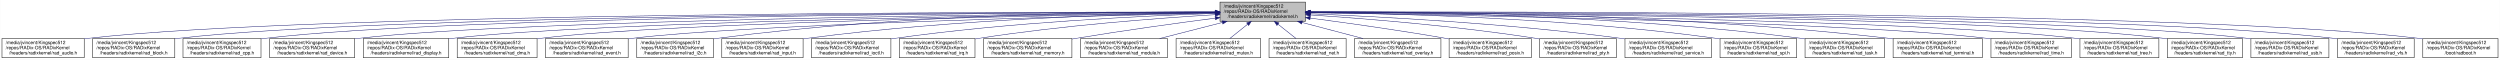
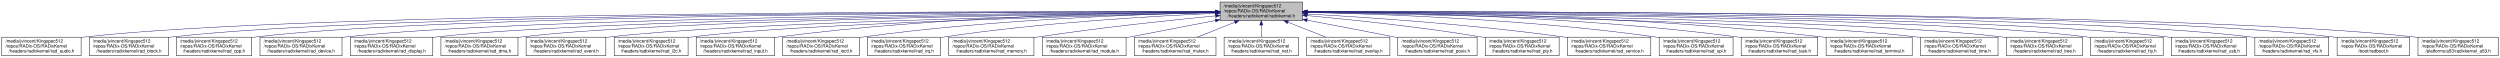
- <svg xmlns="http://www.w3.org/2000/svg" xmlns:xlink="http://www.w3.org/1999/xlink" width="5352pt" height="128pt" viewBox="0.00 0.00 5351.50 128.00">
+ <svg xmlns="http://www.w3.org/2000/svg" xmlns:xlink="http://www.w3.org/1999/xlink" width="5548pt" height="128pt" viewBox="0.00 0.00 5548.00 128.00">
  <g id="graph0" class="graph" transform="scale(1 1) rotate(0) translate(4 124)">
-     <polygon fill="white" stroke="transparent" points="-4,4 -4,-124 5347.5,-124 5347.5,4 -4,4" />
+     <polygon fill="white" stroke="transparent" points="-4,4 -4,-124 5544,-124 5544,4 -4,4" />
    <g id="node1" class="node">
      <g id="a_node1">
        <a xlink:title="Portable RADix kernel service ABI for RADLib and RADix-OS targets.">
-           <polygon fill="#bfbfbf" stroke="black" points="2607.5,-78.5 2607.5,-119.5 2790.5,-119.5 2790.5,-78.5 2607.5,-78.5" />
-           <text text-anchor="start" x="2615.5" y="-107.5" font-family="Helvetica,sans-Serif" font-size="10.00">/media/jvincent/Kingspec512</text>
-           <text text-anchor="start" x="2615.5" y="-96.5" font-family="Helvetica,sans-Serif" font-size="10.00">/repos/RADix-OS/RADixKernel</text>
-           <text text-anchor="middle" x="2699" y="-85.5" font-family="Helvetica,sans-Serif" font-size="10.00">/headers/radixkernel/radixkernel.h</text>
+           <polygon fill="#bfbfbf" stroke="black" points="2703.5,-78.5 2703.5,-119.5 2886.5,-119.5 2886.5,-78.5 2703.5,-78.5" />
+           <text text-anchor="start" x="2711.5" y="-107.5" font-family="Helvetica,sans-Serif" font-size="10.00">/media/jvincent/Kingspec512</text>
+           <text text-anchor="start" x="2711.5" y="-96.5" font-family="Helvetica,sans-Serif" font-size="10.00">/repos/RADix-OS/RADixKernel</text>
+           <text text-anchor="middle" x="2795" y="-85.5" font-family="Helvetica,sans-Serif" font-size="10.00">/headers/radixkernel/radixkernel.h</text>
        </a>
      </g>
    </g>
    <g id="node2" class="node">
      <g id="a_node2">
        <a xlink:href="rad__audio_8h_source.html" target="_top" xlink:title=" ">
          <polygon fill="white" stroke="black" points="0,-0.5 0,-41.5 176,-41.5 176,-0.5 0,-0.5" />
          <text text-anchor="start" x="8" y="-29.5" font-family="Helvetica,sans-Serif" font-size="10.00">/media/jvincent/Kingspec512</text>
          <text text-anchor="start" x="8" y="-18.5" font-family="Helvetica,sans-Serif" font-size="10.00">/repos/RADix-OS/RADixKernel</text>
          <text text-anchor="middle" x="88" y="-7.5" font-family="Helvetica,sans-Serif" font-size="10.00">/headers/radixkernel/rad_audio.h</text>
        </a>
      </g>
    </g>
    <g id="edge1" class="edge">
-       <path fill="none" stroke="midnightblue" d="M2597.2,-98.19C2188.27,-98.58 664.13,-96.28 185,-42 182.1,-41.67 179.15,-41.3 176.18,-40.89" />
-       <polygon fill="midnightblue" stroke="midnightblue" points="2597.24,-101.69 2607.24,-98.18 2597.23,-94.69 2597.24,-101.69" />
+       <path fill="none" stroke="midnightblue" d="M2693.22,-98.29C2274.55,-99.1 683.97,-98.32 185,-42 182.1,-41.67 179.15,-41.3 176.18,-40.89" />
+       <polygon fill="midnightblue" stroke="midnightblue" points="2693.49,-101.79 2703.48,-98.27 2693.47,-94.79 2693.49,-101.79" />
    </g>
    <g id="node3" class="node">
      <g id="a_node3">
        <a xlink:href="rad__block_8h_source.html" target="_top" xlink:title=" ">
          <polygon fill="white" stroke="black" points="194,-0.5 194,-41.5 370,-41.5 370,-0.5 194,-0.5" />
          <text text-anchor="start" x="202" y="-29.5" font-family="Helvetica,sans-Serif" font-size="10.00">/media/jvincent/Kingspec512</text>
          <text text-anchor="start" x="202" y="-18.5" font-family="Helvetica,sans-Serif" font-size="10.00">/repos/RADix-OS/RADixKernel</text>
          <text text-anchor="middle" x="282" y="-7.5" font-family="Helvetica,sans-Serif" font-size="10.00">/headers/radixkernel/rad_block.h</text>
        </a>
      </g>
    </g>
    <g id="edge2" class="edge">
-       <path fill="none" stroke="midnightblue" d="M2597.33,-98C2208.75,-97.61 817.32,-92.64 378,-42 375.38,-41.7 372.72,-41.36 370.05,-40.99" />
-       <polygon fill="midnightblue" stroke="midnightblue" points="2597.43,-101.5 2607.43,-98.01 2597.43,-94.5 2597.43,-101.5" />
+       <path fill="none" stroke="midnightblue" d="M2693.16,-98.11C2294.21,-98.17 837.04,-94.69 378,-42 375.38,-41.7 372.72,-41.36 370.05,-40.99" />
+       <polygon fill="midnightblue" stroke="midnightblue" points="2693.24,-101.61 2703.24,-98.11 2693.24,-94.61 2693.24,-101.61" />
    </g>
    <g id="node4" class="node">
      <g id="a_node4">
        <a xlink:href="rad__cpp_8h.html" target="_top" xlink:title="Small C++ convenience wrappers over the RADix-OS C kernel ABI.">
          <polygon fill="white" stroke="black" points="387.5,-0.5 387.5,-41.5 554.5,-41.5 554.5,-0.5 387.5,-0.5" />
          <text text-anchor="start" x="395.5" y="-29.5" font-family="Helvetica,sans-Serif" font-size="10.00">/media/jvincent/Kingspec512</text>
          <text text-anchor="start" x="395.5" y="-18.5" font-family="Helvetica,sans-Serif" font-size="10.00">/repos/RADix-OS/RADixKernel</text>
          <text text-anchor="middle" x="471" y="-7.5" font-family="Helvetica,sans-Serif" font-size="10.00">/headers/radixkernel/rad_cpp.h</text>
        </a>
      </g>
    </g>
    <g id="edge3" class="edge">
-       <path fill="none" stroke="midnightblue" d="M2597.22,-97.83C2228.72,-96.84 964.88,-89.94 564,-42 560.88,-41.63 557.72,-41.2 554.53,-40.73" />
-       <polygon fill="midnightblue" stroke="midnightblue" points="2597.32,-101.33 2607.33,-97.86 2597.34,-94.33 2597.32,-101.33" />
+       <path fill="none" stroke="midnightblue" d="M2693.15,-97.97C2314.01,-97.46 984.57,-92.06 564,-42 560.88,-41.63 557.72,-41.2 554.53,-40.73" />
+       <polygon fill="midnightblue" stroke="midnightblue" points="2693.28,-101.47 2703.28,-97.98 2693.29,-94.47 2693.28,-101.47" />
    </g>
    <g id="node5" class="node">
      <g id="a_node5">
        <a xlink:href="rad__device_8h_source.html" target="_top" xlink:title=" ">
          <polygon fill="white" stroke="black" points="573,-0.5 573,-41.5 755,-41.5 755,-0.5 573,-0.5" />
          <text text-anchor="start" x="581" y="-29.5" font-family="Helvetica,sans-Serif" font-size="10.00">/media/jvincent/Kingspec512</text>
          <text text-anchor="start" x="581" y="-18.5" font-family="Helvetica,sans-Serif" font-size="10.00">/repos/RADix-OS/RADixKernel</text>
          <text text-anchor="middle" x="664" y="-7.5" font-family="Helvetica,sans-Serif" font-size="10.00">/headers/radixkernel/rad_device.h</text>
        </a>
      </g>
    </g>
    <g id="edge4" class="edge">
-       <path fill="none" stroke="midnightblue" d="M2596.99,-97.32C2251.06,-94.64 1124.13,-82.93 764,-42 761.1,-41.67 758.15,-41.3 755.19,-40.9" />
-       <polygon fill="midnightblue" stroke="midnightblue" points="2597.21,-100.82 2607.24,-97.39 2597.27,-93.82 2597.21,-100.82" />
+       <path fill="none" stroke="midnightblue" d="M2693.4,-97.48C2336.89,-95.31 1143.94,-84.92 764,-42 761.1,-41.67 758.15,-41.3 755.19,-40.9" />
+       <polygon fill="midnightblue" stroke="midnightblue" points="2693.43,-100.98 2703.45,-97.54 2693.47,-93.98 2693.43,-100.98" />
    </g>
    <g id="node6" class="node">
      <g id="a_node6">
        <a xlink:href="rad__display_8h_source.html" target="_top" xlink:title=" ">
          <polygon fill="white" stroke="black" points="773.5,-0.5 773.5,-41.5 956.5,-41.5 956.5,-0.5 773.5,-0.5" />
          <text text-anchor="start" x="781.5" y="-29.5" font-family="Helvetica,sans-Serif" font-size="10.00">/media/jvincent/Kingspec512</text>
          <text text-anchor="start" x="781.5" y="-18.5" font-family="Helvetica,sans-Serif" font-size="10.00">/repos/RADix-OS/RADixKernel</text>
          <text text-anchor="middle" x="865" y="-7.5" font-family="Helvetica,sans-Serif" font-size="10.00">/headers/radixkernel/rad_display.h</text>
        </a>
      </g>
    </g>
    <g id="edge5" class="edge">
-       <path fill="none" stroke="midnightblue" d="M2597.04,-96.92C2275.33,-93.16 1284.13,-78.81 965,-42 962.27,-41.69 959.51,-41.34 956.73,-40.96" />
-       <polygon fill="midnightblue" stroke="midnightblue" points="2597.24,-100.42 2607.28,-97.04 2597.32,-93.42 2597.24,-100.42" />
+       <path fill="none" stroke="midnightblue" d="M2693.15,-97.12C2359.85,-93.89 1303.73,-80.78 965,-42 962.27,-41.69 959.51,-41.34 956.73,-40.96" />
+       <polygon fill="midnightblue" stroke="midnightblue" points="2693.24,-100.62 2703.27,-97.22 2693.31,-93.62 2693.24,-100.62" />
    </g>
    <g id="node7" class="node">
      <g id="a_node7">
        <a xlink:href="rad__dma_8h_source.html" target="_top" xlink:title=" ">
          <polygon fill="white" stroke="black" points="974.5,-0.5 974.5,-41.5 1145.5,-41.5 1145.5,-0.5 974.5,-0.5" />
          <text text-anchor="start" x="982.5" y="-29.5" font-family="Helvetica,sans-Serif" font-size="10.00">/media/jvincent/Kingspec512</text>
          <text text-anchor="start" x="982.5" y="-18.5" font-family="Helvetica,sans-Serif" font-size="10.00">/repos/RADix-OS/RADixKernel</text>
          <text text-anchor="middle" x="1060" y="-7.5" font-family="Helvetica,sans-Serif" font-size="10.00">/headers/radixkernel/rad_dma.h</text>
        </a>
      </g>
    </g>
    <g id="edge6" class="edge">
-       <path fill="none" stroke="midnightblue" d="M2597.04,-96.61C2299.31,-92.2 1434.53,-76.66 1154,-42 1151.27,-41.66 1148.5,-41.29 1145.7,-40.88" />
-       <polygon fill="midnightblue" stroke="midnightblue" points="2597.34,-100.12 2607.39,-96.77 2597.45,-93.12 2597.34,-100.12" />
+       <path fill="none" stroke="midnightblue" d="M2692.94,-96.86C2382.74,-93.04 1453.97,-78.74 1154,-42 1151.27,-41.67 1148.5,-41.29 1145.7,-40.88" />
+       <polygon fill="midnightblue" stroke="midnightblue" points="2693.23,-100.37 2703.27,-96.99 2693.31,-93.37 2693.23,-100.37" />
    </g>
    <g id="node8" class="node">
      <g id="a_node8">
        <a xlink:href="rad__event_8h_source.html" target="_top" xlink:title=" ">
          <polygon fill="white" stroke="black" points="1163.5,-0.5 1163.5,-41.5 1340.5,-41.5 1340.5,-0.5 1163.5,-0.5" />
          <text text-anchor="start" x="1171.5" y="-29.5" font-family="Helvetica,sans-Serif" font-size="10.00">/media/jvincent/Kingspec512</text>
          <text text-anchor="start" x="1171.5" y="-18.5" font-family="Helvetica,sans-Serif" font-size="10.00">/repos/RADix-OS/RADixKernel</text>
          <text text-anchor="middle" x="1252" y="-7.5" font-family="Helvetica,sans-Serif" font-size="10.00">/headers/radixkernel/rad_event.h</text>
        </a>
      </g>
    </g>
    <g id="edge7" class="edge">
-       <path fill="none" stroke="midnightblue" d="M2596.95,-95.88C2325.69,-89.9 1591.07,-71.41 1350,-42 1346.9,-41.62 1343.75,-41.2 1340.57,-40.74" />
-       <polygon fill="midnightblue" stroke="midnightblue" points="2597.11,-99.38 2607.18,-96.1 2597.26,-92.38 2597.11,-99.38" />
+       <path fill="none" stroke="midnightblue" d="M2692.77,-96.2C2408.14,-90.85 1610.36,-73.4 1350,-42 1346.9,-41.63 1343.75,-41.21 1340.57,-40.75" />
+       <polygon fill="midnightblue" stroke="midnightblue" points="2693.02,-99.71 2703.09,-96.39 2693.15,-92.71 2693.02,-99.71" />
    </g>
    <g id="node9" class="node">
      <g id="a_node9">
        <a xlink:href="rad__i2c_8h_source.html" target="_top" xlink:title=" ">
          <polygon fill="white" stroke="black" points="1359,-0.5 1359,-41.5 1523,-41.5 1523,-0.5 1359,-0.5" />
          <text text-anchor="start" x="1367" y="-29.5" font-family="Helvetica,sans-Serif" font-size="10.00">/media/jvincent/Kingspec512</text>
          <text text-anchor="start" x="1367" y="-18.5" font-family="Helvetica,sans-Serif" font-size="10.00">/repos/RADix-OS/RADixKernel</text>
          <text text-anchor="middle" x="1441" y="-7.5" font-family="Helvetica,sans-Serif" font-size="10.00">/headers/radixkernel/rad_i2c.h</text>
        </a>
      </g>
    </g>
    <g id="edge8" class="edge">
-       <path fill="none" stroke="midnightblue" d="M2597.3,-98.86C2393.98,-99.31 1923.26,-94.01 1532,-42 1529.11,-41.62 1526.18,-41.19 1523.23,-40.72" />
-       <polygon fill="midnightblue" stroke="midnightblue" points="2597.38,-102.36 2607.37,-98.83 2597.36,-95.36 2597.38,-102.36" />
+       <path fill="none" stroke="midnightblue" d="M2693.07,-95.74C2434.11,-89.65 1755.61,-71.31 1532,-42 1529.11,-41.62 1526.18,-41.2 1523.23,-40.74" />
+       <polygon fill="midnightblue" stroke="midnightblue" points="2693.14,-99.25 2703.22,-95.98 2693.3,-92.25 2693.14,-99.25" />
    </g>
    <g id="node10" class="node">
      <g id="a_node10">
        <a xlink:href="rad__input_8h_source.html" target="_top" xlink:title=" ">
          <polygon fill="white" stroke="black" points="1541,-0.5 1541,-41.5 1715,-41.5 1715,-0.5 1541,-0.5" />
          <text text-anchor="start" x="1549" y="-29.5" font-family="Helvetica,sans-Serif" font-size="10.00">/media/jvincent/Kingspec512</text>
          <text text-anchor="start" x="1549" y="-18.5" font-family="Helvetica,sans-Serif" font-size="10.00">/repos/RADix-OS/RADixKernel</text>
          <text text-anchor="middle" x="1628" y="-7.5" font-family="Helvetica,sans-Serif" font-size="10.00">/headers/radixkernel/rad_input.h</text>
        </a>
      </g>
    </g>
    <g id="edge9" class="edge">
-       <path fill="none" stroke="midnightblue" d="M2597.03,-97.1C2419.08,-94.42 2040.58,-83.84 1724,-42 1721.05,-41.61 1718.05,-41.18 1715.02,-40.72" />
-       <polygon fill="midnightblue" stroke="midnightblue" points="2597.12,-100.6 2607.17,-97.25 2597.22,-93.6 2597.12,-100.6" />
+       <path fill="none" stroke="midnightblue" d="M2693.22,-97.85C2502.35,-96.43 2077.96,-87.85 1724,-42 1721.05,-41.62 1718.05,-41.19 1715.02,-40.74" />
+       <polygon fill="midnightblue" stroke="midnightblue" points="2693.22,-101.35 2703.24,-97.92 2693.26,-94.35 2693.22,-101.35" />
    </g>
    <g id="node11" class="node">
      <g id="a_node11">
        <a xlink:href="rad__ioctl_8h_source.html" target="_top" xlink:title=" ">
          <polygon fill="white" stroke="black" points="1733,-0.5 1733,-41.5 1903,-41.5 1903,-0.5 1733,-0.5" />
          <text text-anchor="start" x="1741" y="-29.5" font-family="Helvetica,sans-Serif" font-size="10.00">/media/jvincent/Kingspec512</text>
          <text text-anchor="start" x="1741" y="-18.5" font-family="Helvetica,sans-Serif" font-size="10.00">/repos/RADix-OS/RADixKernel</text>
          <text text-anchor="middle" x="1818" y="-7.5" font-family="Helvetica,sans-Serif" font-size="10.00">/headers/radixkernel/rad_ioctl.h</text>
        </a>
      </g>
    </g>
    <g id="edge10" class="edge">
-       <path fill="none" stroke="midnightblue" d="M2597.23,-95.26C2446.79,-90.2 2156.45,-76.53 1912,-42 1909.11,-41.59 1906.17,-41.15 1903.21,-40.67" />
-       <polygon fill="midnightblue" stroke="midnightblue" points="2597.27,-98.77 2607.38,-95.6 2597.5,-91.77 2597.27,-98.77" />
+       <path fill="none" stroke="midnightblue" d="M2693.23,-96.37C2528.41,-92.66 2193.16,-80.61 1912,-42 1909.11,-41.6 1906.17,-41.17 1903.21,-40.7" />
+       <polygon fill="midnightblue" stroke="midnightblue" points="2693.28,-99.88 2703.36,-96.6 2693.44,-92.88 2693.28,-99.88" />
    </g>
    <g id="node12" class="node">
      <g id="a_node12">
        <a xlink:href="rad__irq_8h_source.html" target="_top" xlink:title=" ">
          <polygon fill="white" stroke="black" points="1921,-0.5 1921,-41.5 2083,-41.5 2083,-0.5 1921,-0.5" />
          <text text-anchor="start" x="1929" y="-29.5" font-family="Helvetica,sans-Serif" font-size="10.00">/media/jvincent/Kingspec512</text>
          <text text-anchor="start" x="1929" y="-18.5" font-family="Helvetica,sans-Serif" font-size="10.00">/repos/RADix-OS/RADixKernel</text>
          <text text-anchor="middle" x="2002" y="-7.5" font-family="Helvetica,sans-Serif" font-size="10.00">/headers/radixkernel/rad_irq.h</text>
        </a>
      </g>
    </g>
    <g id="edge11" class="edge">
-       <path fill="none" stroke="midnightblue" d="M2597.29,-92.56C2476.33,-85.19 2268.57,-69.65 2092,-42 2089.15,-41.55 2086.26,-41.07 2083.35,-40.56" />
-       <polygon fill="midnightblue" stroke="midnightblue" points="2597.1,-96.06 2607.29,-93.17 2597.52,-89.07 2597.1,-96.06" />
+       <path fill="none" stroke="midnightblue" d="M2693.17,-94.34C2555.98,-88.39 2304.47,-73.91 2092,-42 2089.15,-41.57 2086.26,-41.11 2083.34,-40.61" />
+       <polygon fill="midnightblue" stroke="midnightblue" points="2693.11,-97.84 2703.26,-94.77 2693.41,-90.84 2693.11,-97.84" />
    </g>
    <g id="node13" class="node">
      <g id="a_node13">
        <a xlink:href="rad__memory_8h_source.html" target="_top" xlink:title=" ">
          <polygon fill="white" stroke="black" points="2101.5,-0.5 2101.5,-41.5 2290.5,-41.5 2290.5,-0.5 2101.5,-0.5" />
          <text text-anchor="start" x="2109.5" y="-29.5" font-family="Helvetica,sans-Serif" font-size="10.00">/media/jvincent/Kingspec512</text>
          <text text-anchor="start" x="2109.5" y="-18.5" font-family="Helvetica,sans-Serif" font-size="10.00">/repos/RADix-OS/RADixKernel</text>
          <text text-anchor="middle" x="2196" y="-7.5" font-family="Helvetica,sans-Serif" font-size="10.00">/headers/radixkernel/rad_memory.h</text>
        </a>
      </g>
    </g>
    <g id="edge12" class="edge">
-       <path fill="none" stroke="midnightblue" d="M2597.12,-85.14C2516.36,-74.61 2400.75,-58.75 2300,-42 2296.92,-41.49 2293.78,-40.95 2290.62,-40.41" />
-       <polygon fill="midnightblue" stroke="midnightblue" points="2596.91,-88.65 2607.28,-86.47 2597.82,-81.71 2596.91,-88.65" />
+       <path fill="none" stroke="midnightblue" d="M2693.36,-88.82C2593.08,-79.22 2435.56,-62.67 2300,-42 2296.91,-41.53 2293.77,-41.03 2290.61,-40.52" />
+       <polygon fill="midnightblue" stroke="midnightblue" points="2693.2,-92.32 2703.49,-89.79 2693.86,-85.35 2693.2,-92.32" />
    </g>
    <g id="node14" class="node">
      <g id="a_node14">
        <a xlink:href="rad__module_8h_source.html" target="_top" xlink:title=" ">
          <polygon fill="white" stroke="black" points="2309,-0.5 2309,-41.5 2495,-41.5 2495,-0.5 2309,-0.5" />
          <text text-anchor="start" x="2317" y="-29.5" font-family="Helvetica,sans-Serif" font-size="10.00">/media/jvincent/Kingspec512</text>
          <text text-anchor="start" x="2317" y="-18.5" font-family="Helvetica,sans-Serif" font-size="10.00">/repos/RADix-OS/RADixKernel</text>
          <text text-anchor="middle" x="2402" y="-7.5" font-family="Helvetica,sans-Serif" font-size="10.00">/headers/radixkernel/rad_module.h</text>
        </a>
      </g>
    </g>
    <g id="edge13" class="edge">
-       <path fill="none" stroke="midnightblue" d="M2612.73,-75.92C2570.19,-65.04 2519.32,-52.02 2478.23,-41.51" />
-       <polygon fill="midnightblue" stroke="midnightblue" points="2611.96,-79.34 2622.52,-78.43 2613.69,-72.56 2611.96,-79.34" />
+       <path fill="none" stroke="midnightblue" d="M2693.34,-78.53C2637.45,-67.8 2566.89,-54.22 2504,-42 2501.08,-41.43 2498.11,-40.85 2495.11,-40.27" />
+       <polygon fill="midnightblue" stroke="midnightblue" points="2692.76,-81.98 2703.24,-80.43 2694.08,-75.11 2692.76,-81.98" />
    </g>
    <g id="node15" class="node">
      <g id="a_node15">
        <a xlink:href="rad__mutex_8h_source.html" target="_top" xlink:title=" ">
          <polygon fill="white" stroke="black" points="2513.5,-0.5 2513.5,-41.5 2694.5,-41.5 2694.5,-0.5 2513.5,-0.5" />
          <text text-anchor="start" x="2521.5" y="-29.5" font-family="Helvetica,sans-Serif" font-size="10.00">/media/jvincent/Kingspec512</text>
          <text text-anchor="start" x="2521.5" y="-18.5" font-family="Helvetica,sans-Serif" font-size="10.00">/repos/RADix-OS/RADixKernel</text>
          <text text-anchor="middle" x="2604" y="-7.5" font-family="Helvetica,sans-Serif" font-size="10.00">/headers/radixkernel/rad_mutex.h</text>
        </a>
      </g>
    </g>
    <g id="edge14" class="edge">
-       <path fill="none" stroke="midnightblue" d="M2666.58,-72.06C2654.07,-62.06 2640.01,-50.8 2628.38,-41.51" />
-       <polygon fill="midnightblue" stroke="midnightblue" points="2664.54,-74.91 2674.54,-78.43 2668.91,-69.45 2664.54,-74.91" />
+       <path fill="none" stroke="midnightblue" d="M2736.21,-74.61C2709.55,-64 2678.39,-51.6 2653.02,-41.51" />
+       <polygon fill="midnightblue" stroke="midnightblue" points="2735.23,-77.98 2745.81,-78.43 2737.82,-71.48 2735.23,-77.98" />
    </g>
    <g id="node16" class="node">
      <g id="a_node16">
        <a xlink:href="rad__net_8h_source.html" target="_top" xlink:title=" ">
          <polygon fill="white" stroke="black" points="2712.5,-0.5 2712.5,-41.5 2877.5,-41.5 2877.5,-0.5 2712.5,-0.5" />
          <text text-anchor="start" x="2720.5" y="-29.5" font-family="Helvetica,sans-Serif" font-size="10.00">/media/jvincent/Kingspec512</text>
          <text text-anchor="start" x="2720.5" y="-18.5" font-family="Helvetica,sans-Serif" font-size="10.00">/repos/RADix-OS/RADixKernel</text>
          <text text-anchor="middle" x="2795" y="-7.5" font-family="Helvetica,sans-Serif" font-size="10.00">/headers/radixkernel/rad_net.h</text>
        </a>
      </g>
    </g>
    <g id="edge15" class="edge">
-       <path fill="none" stroke="midnightblue" d="M2731.76,-72.06C2744.4,-62.06 2758.62,-50.8 2770.36,-41.51" />
-       <polygon fill="midnightblue" stroke="midnightblue" points="2729.39,-69.48 2723.72,-78.43 2733.74,-74.97 2729.39,-69.48" />
+       <path fill="none" stroke="midnightblue" d="M2795,-68.3C2795,-59.3 2795,-49.65 2795,-41.51" />
+       <polygon fill="midnightblue" stroke="midnightblue" points="2791.5,-68.43 2795,-78.43 2798.5,-68.43 2791.5,-68.43" />
    </g>
    <g id="node17" class="node">
      <g id="a_node17">
        <a xlink:href="rad__overlay_8h_source.html" target="_top" xlink:title=" ">
          <polygon fill="white" stroke="black" points="2895.5,-0.5 2895.5,-41.5 3080.5,-41.5 3080.5,-0.5 2895.5,-0.5" />
          <text text-anchor="start" x="2903.5" y="-29.5" font-family="Helvetica,sans-Serif" font-size="10.00">/media/jvincent/Kingspec512</text>
          <text text-anchor="start" x="2903.5" y="-18.5" font-family="Helvetica,sans-Serif" font-size="10.00">/repos/RADix-OS/RADixKernel</text>
          <text text-anchor="middle" x="2988" y="-7.5" font-family="Helvetica,sans-Serif" font-size="10.00">/headers/radixkernel/rad_overlay.h</text>
        </a>
      </g>
    </g>
    <g id="edge16" class="edge">
-       <path fill="none" stroke="midnightblue" d="M2783.2,-75.86C2824.55,-64.98 2873.92,-52 2913.83,-41.51" />
-       <polygon fill="midnightblue" stroke="midnightblue" points="2782.21,-72.5 2773.42,-78.43 2783.99,-79.27 2782.21,-72.5" />
+       <path fill="none" stroke="midnightblue" d="M2854.05,-74.75C2881.06,-64.11 2912.72,-51.65 2938.47,-41.51" />
+       <polygon fill="midnightblue" stroke="midnightblue" points="2852.72,-71.51 2844.7,-78.43 2855.29,-78.02 2852.72,-71.51" />
    </g>
    <g id="node18" class="node">
      <g id="a_node18">
        <a xlink:href="rad__posix_8h_source.html" target="_top" xlink:title=" ">
          <polygon fill="white" stroke="black" points="3098,-0.5 3098,-41.5 3274,-41.5 3274,-0.5 3098,-0.5" />
          <text text-anchor="start" x="3106" y="-29.5" font-family="Helvetica,sans-Serif" font-size="10.00">/media/jvincent/Kingspec512</text>
          <text text-anchor="start" x="3106" y="-18.5" font-family="Helvetica,sans-Serif" font-size="10.00">/repos/RADix-OS/RADixKernel</text>
          <text text-anchor="middle" x="3186" y="-7.5" font-family="Helvetica,sans-Serif" font-size="10.00">/headers/radixkernel/rad_posix.h</text>
        </a>
      </g>
    </g>
    <g id="edge17" class="edge">
-       <path fill="none" stroke="midnightblue" d="M2800.47,-85.25C2879.56,-74.89 2992.03,-59.2 3090,-42 3092.6,-41.54 3095.24,-41.07 3097.89,-40.58" />
-       <polygon fill="midnightblue" stroke="midnightblue" points="2799.97,-81.79 2790.51,-86.56 2800.88,-88.73 2799.97,-81.79" />
+       <path fill="none" stroke="midnightblue" d="M2896.84,-79.13C2953.72,-68.47 3025.85,-54.77 3090,-42 3092.59,-41.48 3095.21,-40.96 3097.87,-40.42" />
+       <polygon fill="midnightblue" stroke="midnightblue" points="2895.95,-75.73 2886.77,-81.01 2897.24,-82.62 2895.95,-75.73" />
    </g>
    <g id="node19" class="node">
      <g id="a_node19">
        <a xlink:href="rad__pty_8h_source.html" target="_top" xlink:title=" ">
          <polygon fill="white" stroke="black" points="3292,-0.5 3292,-41.5 3456,-41.5 3456,-0.5 3292,-0.5" />
          <text text-anchor="start" x="3300" y="-29.5" font-family="Helvetica,sans-Serif" font-size="10.00">/media/jvincent/Kingspec512</text>
          <text text-anchor="start" x="3300" y="-18.5" font-family="Helvetica,sans-Serif" font-size="10.00">/repos/RADix-OS/RADixKernel</text>
          <text text-anchor="middle" x="3374" y="-7.5" font-family="Helvetica,sans-Serif" font-size="10.00">/headers/radixkernel/rad_pty.h</text>
        </a>
      </g>
    </g>
    <g id="edge18" class="edge">
-       <path fill="none" stroke="midnightblue" d="M2800.73,-91.98C2917.63,-84.2 3114.96,-68.42 3283,-42 3285.88,-41.55 3288.8,-41.06 3291.74,-40.54" />
-       <polygon fill="midnightblue" stroke="midnightblue" points="2800.47,-88.49 2790.72,-92.64 2800.93,-95.48 2800.47,-88.49" />
+       <path fill="none" stroke="midnightblue" d="M2896.68,-89.38C2995.69,-80.27 3150.24,-64.15 3283,-42 3285.87,-41.52 3288.79,-41.01 3291.73,-40.48" />
+       <polygon fill="midnightblue" stroke="midnightblue" points="2896.32,-85.9 2886.68,-90.29 2896.96,-92.87 2896.32,-85.9" />
    </g>
    <g id="node20" class="node">
      <g id="a_node20">
        <a xlink:href="rad__service_8h_source.html" target="_top" xlink:title=" ">
          <polygon fill="white" stroke="black" points="3474.5,-0.5 3474.5,-41.5 3659.5,-41.5 3659.5,-0.5 3474.5,-0.5" />
          <text text-anchor="start" x="3482.5" y="-29.5" font-family="Helvetica,sans-Serif" font-size="10.00">/media/jvincent/Kingspec512</text>
          <text text-anchor="start" x="3482.5" y="-18.5" font-family="Helvetica,sans-Serif" font-size="10.00">/repos/RADix-OS/RADixKernel</text>
          <text text-anchor="middle" x="3567" y="-7.5" font-family="Helvetica,sans-Serif" font-size="10.00">/headers/radixkernel/rad_service.h</text>
        </a>
      </g>
    </g>
    <g id="edge19" class="edge">
-       <path fill="none" stroke="midnightblue" d="M2801.12,-94.45C2948.33,-88.45 3228.5,-73.71 3465,-42 3468.04,-41.59 3471.13,-41.15 3474.24,-40.68" />
-       <polygon fill="midnightblue" stroke="midnightblue" points="2800.6,-90.97 2790.75,-94.87 2800.88,-97.97 2800.6,-90.97" />
+       <path fill="none" stroke="midnightblue" d="M2896.73,-92.99C3028.36,-85.72 3264.58,-69.94 3465,-42 3468.04,-41.58 3471.12,-41.12 3474.23,-40.64" />
+       <polygon fill="midnightblue" stroke="midnightblue" points="2896.45,-89.5 2886.66,-93.55 2896.83,-96.49 2896.45,-89.5" />
    </g>
    <g id="node21" class="node">
      <g id="a_node21">
        <a xlink:href="rad__spi_8h_source.html" target="_top" xlink:title=" ">
          <polygon fill="white" stroke="black" points="3678,-0.5 3678,-41.5 3842,-41.5 3842,-0.5 3678,-0.5" />
          <text text-anchor="start" x="3686" y="-29.5" font-family="Helvetica,sans-Serif" font-size="10.00">/media/jvincent/Kingspec512</text>
          <text text-anchor="start" x="3686" y="-18.5" font-family="Helvetica,sans-Serif" font-size="10.00">/repos/RADix-OS/RADixKernel</text>
          <text text-anchor="middle" x="3760" y="-7.5" font-family="Helvetica,sans-Serif" font-size="10.00">/headers/radixkernel/rad_spi.h</text>
        </a>
      </g>
    </g>
    <g id="edge20" class="edge">
-       <path fill="none" stroke="midnightblue" d="M2800.84,-97.42C2978.09,-95.23 3354.48,-85.36 3669,-42 3671.88,-41.6 3674.81,-41.16 3677.77,-40.69" />
-       <polygon fill="midnightblue" stroke="midnightblue" points="2800.7,-93.92 2790.74,-97.54 2800.78,-100.92 2800.7,-93.92" />
+       <path fill="none" stroke="midnightblue" d="M2896.74,-96.5C3060.27,-92.96 3391.39,-81.17 3669,-42 3671.88,-41.59 3674.81,-41.14 3677.76,-40.66" />
+       <polygon fill="midnightblue" stroke="midnightblue" points="2896.61,-93 2886.69,-96.71 2896.76,-100 2896.61,-93" />
    </g>
    <g id="node22" class="node">
      <g id="a_node22">
        <a xlink:href="rad__task_8h_source.html" target="_top" xlink:title=" ">
          <polygon fill="white" stroke="black" points="3860,-0.5 3860,-41.5 4030,-41.5 4030,-0.5 3860,-0.5" />
          <text text-anchor="start" x="3868" y="-29.5" font-family="Helvetica,sans-Serif" font-size="10.00">/media/jvincent/Kingspec512</text>
          <text text-anchor="start" x="3868" y="-18.5" font-family="Helvetica,sans-Serif" font-size="10.00">/repos/RADix-OS/RADixKernel</text>
          <text text-anchor="middle" x="3945" y="-7.5" font-family="Helvetica,sans-Serif" font-size="10.00">/headers/radixkernel/rad_task.h</text>
        </a>
      </g>
    </g>
    <g id="edge21" class="edge">
-       <path fill="none" stroke="midnightblue" d="M2800.81,-98.54C3002.24,-98.39 3465.53,-92.05 3851,-42 3853.9,-41.62 3856.83,-41.21 3859.8,-40.75" />
-       <polygon fill="midnightblue" stroke="midnightblue" points="2800.54,-95.04 2790.54,-98.54 2800.54,-102.04 2800.54,-95.04" />
+       <path fill="none" stroke="midnightblue" d="M2896.74,-97.89C3085.62,-96.51 3502.94,-87.97 3851,-42 3853.89,-41.62 3856.83,-41.19 3859.8,-40.74" />
+       <polygon fill="midnightblue" stroke="midnightblue" points="2896.53,-94.39 2886.55,-97.96 2896.57,-101.39 2896.53,-94.39" />
    </g>
    <g id="node23" class="node">
      <g id="a_node23">
        <a xlink:href="rad__terminal_8h_source.html" target="_top" xlink:title=" ">
          <polygon fill="white" stroke="black" points="4048.5,-0.5 4048.5,-41.5 4239.5,-41.5 4239.5,-0.5 4048.5,-0.5" />
          <text text-anchor="start" x="4056.5" y="-29.5" font-family="Helvetica,sans-Serif" font-size="10.00">/media/jvincent/Kingspec512</text>
          <text text-anchor="start" x="4056.5" y="-18.5" font-family="Helvetica,sans-Serif" font-size="10.00">/repos/RADix-OS/RADixKernel</text>
          <text text-anchor="middle" x="4144" y="-7.5" font-family="Helvetica,sans-Serif" font-size="10.00">/headers/radixkernel/rad_terminal.h</text>
        </a>
      </g>
    </g>
    <g id="edge22" class="edge">
-       <path fill="none" stroke="midnightblue" d="M2800.86,-98.82C3025.32,-99.51 3579.12,-95.12 4039,-42 4042.04,-41.65 4045.13,-41.26 4048.24,-40.84" />
-       <polygon fill="midnightblue" stroke="midnightblue" points="2800.76,-95.32 2790.75,-98.78 2800.74,-102.32 2800.76,-95.32" />
+       <path fill="none" stroke="midnightblue" d="M2896.88,-98.34C3109.77,-97.97 3617,-91.43 4039,-42 4042.04,-41.64 4045.13,-41.25 4048.24,-40.83" />
+       <polygon fill="midnightblue" stroke="midnightblue" points="2896.66,-94.84 2886.66,-98.35 2896.67,-101.84 2896.66,-94.84" />
    </g>
    <g id="node24" class="node">
      <g id="a_node24">
        <a xlink:href="rad__time_8h_source.html" target="_top" xlink:title=" ">
          <polygon fill="white" stroke="black" points="4258,-0.5 4258,-41.5 4430,-41.5 4430,-0.5 4258,-0.5" />
          <text text-anchor="start" x="4266" y="-29.5" font-family="Helvetica,sans-Serif" font-size="10.00">/media/jvincent/Kingspec512</text>
          <text text-anchor="start" x="4266" y="-18.5" font-family="Helvetica,sans-Serif" font-size="10.00">/repos/RADix-OS/RADixKernel</text>
          <text text-anchor="middle" x="4344" y="-7.5" font-family="Helvetica,sans-Serif" font-size="10.00">/headers/radixkernel/rad_time.h</text>
        </a>
      </g>
    </g>
    <g id="edge23" class="edge">
-       <path fill="none" stroke="midnightblue" d="M2801.02,-96.6C3099.46,-92.13 3967.44,-76.47 4249,-42 4251.93,-41.64 4254.9,-41.24 4257.89,-40.8" />
-       <polygon fill="midnightblue" stroke="midnightblue" points="2800.59,-93.1 2790.65,-96.75 2800.7,-100.1 2800.59,-93.1" />
+       <path fill="none" stroke="midnightblue" d="M2896.86,-96.32C3182.41,-91.24 3986.8,-74.41 4249,-42 4251.93,-41.64 4254.9,-41.23 4257.89,-40.79" />
+       <polygon fill="midnightblue" stroke="midnightblue" points="2896.45,-92.82 2886.52,-96.5 2896.58,-99.82 2896.45,-92.82" />
    </g>
    <g id="node25" class="node">
      <g id="a_node25">
        <a xlink:href="rad__tree_8h_source.html" target="_top" xlink:title=" ">
          <polygon fill="white" stroke="black" points="4448.5,-0.5 4448.5,-41.5 4617.5,-41.5 4617.5,-0.5 4448.5,-0.5" />
          <text text-anchor="start" x="4456.5" y="-29.5" font-family="Helvetica,sans-Serif" font-size="10.00">/media/jvincent/Kingspec512</text>
          <text text-anchor="start" x="4456.5" y="-18.5" font-family="Helvetica,sans-Serif" font-size="10.00">/repos/RADix-OS/RADixKernel</text>
          <text text-anchor="middle" x="4533" y="-7.5" font-family="Helvetica,sans-Serif" font-size="10.00">/headers/radixkernel/rad_tree.h</text>
        </a>
      </g>
    </g>
    <g id="edge24" class="edge">
-       <path fill="none" stroke="midnightblue" d="M2800.77,-97.1C3123.06,-93.86 4118.82,-80.9 4439,-42 4442.06,-41.63 4445.18,-41.2 4448.31,-40.74" />
-       <polygon fill="midnightblue" stroke="midnightblue" points="2800.48,-93.6 2790.51,-97.2 2800.55,-100.6 2800.48,-93.6" />
+       <path fill="none" stroke="midnightblue" d="M2896.97,-96.87C3207.47,-93.06 4138.4,-78.81 4439,-42 4442.06,-41.62 4445.18,-41.2 4448.31,-40.73" />
+       <polygon fill="midnightblue" stroke="midnightblue" points="2896.59,-93.38 2886.63,-97 2896.68,-100.38 2896.59,-93.38" />
    </g>
    <g id="node26" class="node">
      <g id="a_node26">
        <a xlink:href="rad__tty_8h_source.html" target="_top" xlink:title=" ">
          <polygon fill="white" stroke="black" points="4635.5,-0.5 4635.5,-41.5 4796.5,-41.5 4796.5,-0.5 4635.5,-0.5" />
          <text text-anchor="start" x="4643.5" y="-29.5" font-family="Helvetica,sans-Serif" font-size="10.00">/media/jvincent/Kingspec512</text>
          <text text-anchor="start" x="4643.5" y="-18.5" font-family="Helvetica,sans-Serif" font-size="10.00">/repos/RADix-OS/RADixKernel</text>
          <text text-anchor="middle" x="4716" y="-7.5" font-family="Helvetica,sans-Serif" font-size="10.00">/headers/radixkernel/rad_tty.h</text>
        </a>
      </g>
    </g>
    <g id="edge25" class="edge">
-       <path fill="none" stroke="midnightblue" d="M2800.98,-97.62C3146.13,-95.93 4268.78,-87.03 4627,-42 4629.67,-41.66 4632.38,-41.28 4635.11,-40.87" />
-       <polygon fill="midnightblue" stroke="midnightblue" points="2800.73,-94.12 2790.75,-97.67 2800.77,-101.12 2800.73,-94.12" />
+       <path fill="none" stroke="midnightblue" d="M2896.71,-97.44C3230.17,-95.21 4288.28,-84.84 4627,-42 4629.67,-41.66 4632.38,-41.28 4635.11,-40.86" />
+       <polygon fill="midnightblue" stroke="midnightblue" points="2896.56,-93.94 2886.58,-97.51 2896.61,-100.94 2896.56,-93.94" />
    </g>
    <g id="node27" class="node">
      <g id="a_node27">
        <a xlink:href="rad__usb_8h_source.html" target="_top" xlink:title=" ">
          <polygon fill="white" stroke="black" points="4814.5,-0.5 4814.5,-41.5 4981.5,-41.5 4981.5,-0.5 4814.5,-0.5" />
          <text text-anchor="start" x="4822.5" y="-29.5" font-family="Helvetica,sans-Serif" font-size="10.00">/media/jvincent/Kingspec512</text>
          <text text-anchor="start" x="4822.5" y="-18.5" font-family="Helvetica,sans-Serif" font-size="10.00">/repos/RADix-OS/RADixKernel</text>
          <text text-anchor="middle" x="4898" y="-7.5" font-family="Helvetica,sans-Serif" font-size="10.00">/headers/radixkernel/rad_usb.h</text>
        </a>
      </g>
    </g>
    <g id="edge26" class="edge">
-       <path fill="none" stroke="midnightblue" d="M2800.7,-97.82C3165.97,-96.79 4410.88,-89.77 4806,-42 4808.76,-41.67 4811.56,-41.29 4814.38,-40.88" />
-       <polygon fill="midnightblue" stroke="midnightblue" points="2800.66,-94.32 2790.67,-97.85 2800.68,-101.32 2800.66,-94.32" />
+       <path fill="none" stroke="midnightblue" d="M2896.8,-97.67C3251.32,-96.13 4430.59,-87.63 4806,-42 4808.76,-41.66 4811.56,-41.29 4814.38,-40.87" />
+       <polygon fill="midnightblue" stroke="midnightblue" points="2896.53,-94.17 2886.55,-97.71 2896.56,-101.17 2896.53,-94.17" />
    </g>
    <g id="node28" class="node">
      <g id="a_node28">
        <a xlink:href="rad__vfs_8h_source.html" target="_top" xlink:title=" ">
          <polygon fill="white" stroke="black" points="5000,-0.5 5000,-41.5 5164,-41.5 5164,-0.5 5000,-0.5" />
          <text text-anchor="start" x="5008" y="-29.5" font-family="Helvetica,sans-Serif" font-size="10.00">/media/jvincent/Kingspec512</text>
          <text text-anchor="start" x="5008" y="-18.5" font-family="Helvetica,sans-Serif" font-size="10.00">/repos/RADix-OS/RADixKernel</text>
          <text text-anchor="middle" x="5082" y="-7.5" font-family="Helvetica,sans-Serif" font-size="10.00">/headers/radixkernel/rad_vfs.h</text>
        </a>
      </g>
    </g>
    <g id="edge27" class="edge">
-       <path fill="none" stroke="midnightblue" d="M2800.72,-98.11C3186.31,-98.12 4557.95,-94.39 4991,-42 4993.89,-41.65 4996.82,-41.25 4999.78,-40.81" />
-       <polygon fill="midnightblue" stroke="midnightblue" points="2800.7,-94.61 2790.7,-98.11 2800.7,-101.61 2800.7,-94.61" />
+       <path fill="none" stroke="midnightblue" d="M2896.53,-97.98C3271.45,-97.51 4577.61,-92.23 4991,-42 4993.89,-41.65 4996.82,-41.25 4999.78,-40.81" />
+       <polygon fill="midnightblue" stroke="midnightblue" points="2896.5,-94.48 2886.51,-97.99 2896.51,-101.48 2896.5,-94.48" />
    </g>
    <g id="node29" class="node">
      <g id="a_node29">
        <a xlink:href="radboot_8h.html" target="_top" xlink:title="Helpers for constructing rad_boot_info_t records during platform handoff.">
          <polygon fill="white" stroke="black" points="5182.5,-0.5 5182.5,-41.5 5343.5,-41.5 5343.5,-0.5 5182.5,-0.5" />
          <text text-anchor="start" x="5190.5" y="-29.5" font-family="Helvetica,sans-Serif" font-size="10.00">/media/jvincent/Kingspec512</text>
          <text text-anchor="start" x="5190.5" y="-18.5" font-family="Helvetica,sans-Serif" font-size="10.00">/repos/RADix-OS/RADixKernel</text>
          <text text-anchor="middle" x="5263" y="-7.5" font-family="Helvetica,sans-Serif" font-size="10.00">/boot/radboot.h</text>
        </a>
      </g>
    </g>
    <g id="edge28" class="edge">
-       <path fill="none" stroke="midnightblue" d="M2800.86,-98.36C3205.82,-99.36 4702.57,-99.03 5173,-42 5176.02,-41.63 5179.09,-41.21 5182.18,-40.74" />
-       <polygon fill="midnightblue" stroke="midnightblue" points="2800.64,-94.86 2790.63,-98.33 2800.62,-101.86 2800.64,-94.86" />
+       <path fill="none" stroke="midnightblue" d="M2896.84,-98.25C3291.75,-98.79 4722.35,-96.85 5173,-42 5176.02,-41.63 5179.09,-41.21 5182.18,-40.74" />
+       <polygon fill="midnightblue" stroke="midnightblue" points="2896.58,-94.75 2886.58,-98.23 2896.57,-101.75 2896.58,-94.75" />
+     </g>
+     <g id="node30" class="node">
+       <g id="a_node30">
+         <a xlink:href="radixkernel__a53_8h_source.html" target="_top" xlink:title=" ">
+           <polygon fill="white" stroke="black" points="5362,-0.5 5362,-41.5 5540,-41.5 5540,-0.5 5362,-0.5" />
+           <text text-anchor="start" x="5370" y="-29.5" font-family="Helvetica,sans-Serif" font-size="10.00">/media/jvincent/Kingspec512</text>
+           <text text-anchor="start" x="5370" y="-18.5" font-family="Helvetica,sans-Serif" font-size="10.00">/repos/RADix-OS/RADixKernel</text>
+           <text text-anchor="middle" x="5451" y="-7.5" font-family="Helvetica,sans-Serif" font-size="10.00">/platforms/a53/radixkernel_a53.h</text>
+         </a>
+       </g>
+     </g>
+     <g id="edge29" class="edge">
+       <path fill="none" stroke="midnightblue" d="M2896.83,-98.21C3310.3,-98.69 4864.74,-96.72 5353,-42 5355.93,-41.67 5358.91,-41.3 5361.91,-40.89" />
+       <polygon fill="midnightblue" stroke="midnightblue" points="2896.69,-94.71 2886.69,-98.2 2896.68,-101.71 2896.69,-94.71" />
    </g>
  </g>
</svg>
